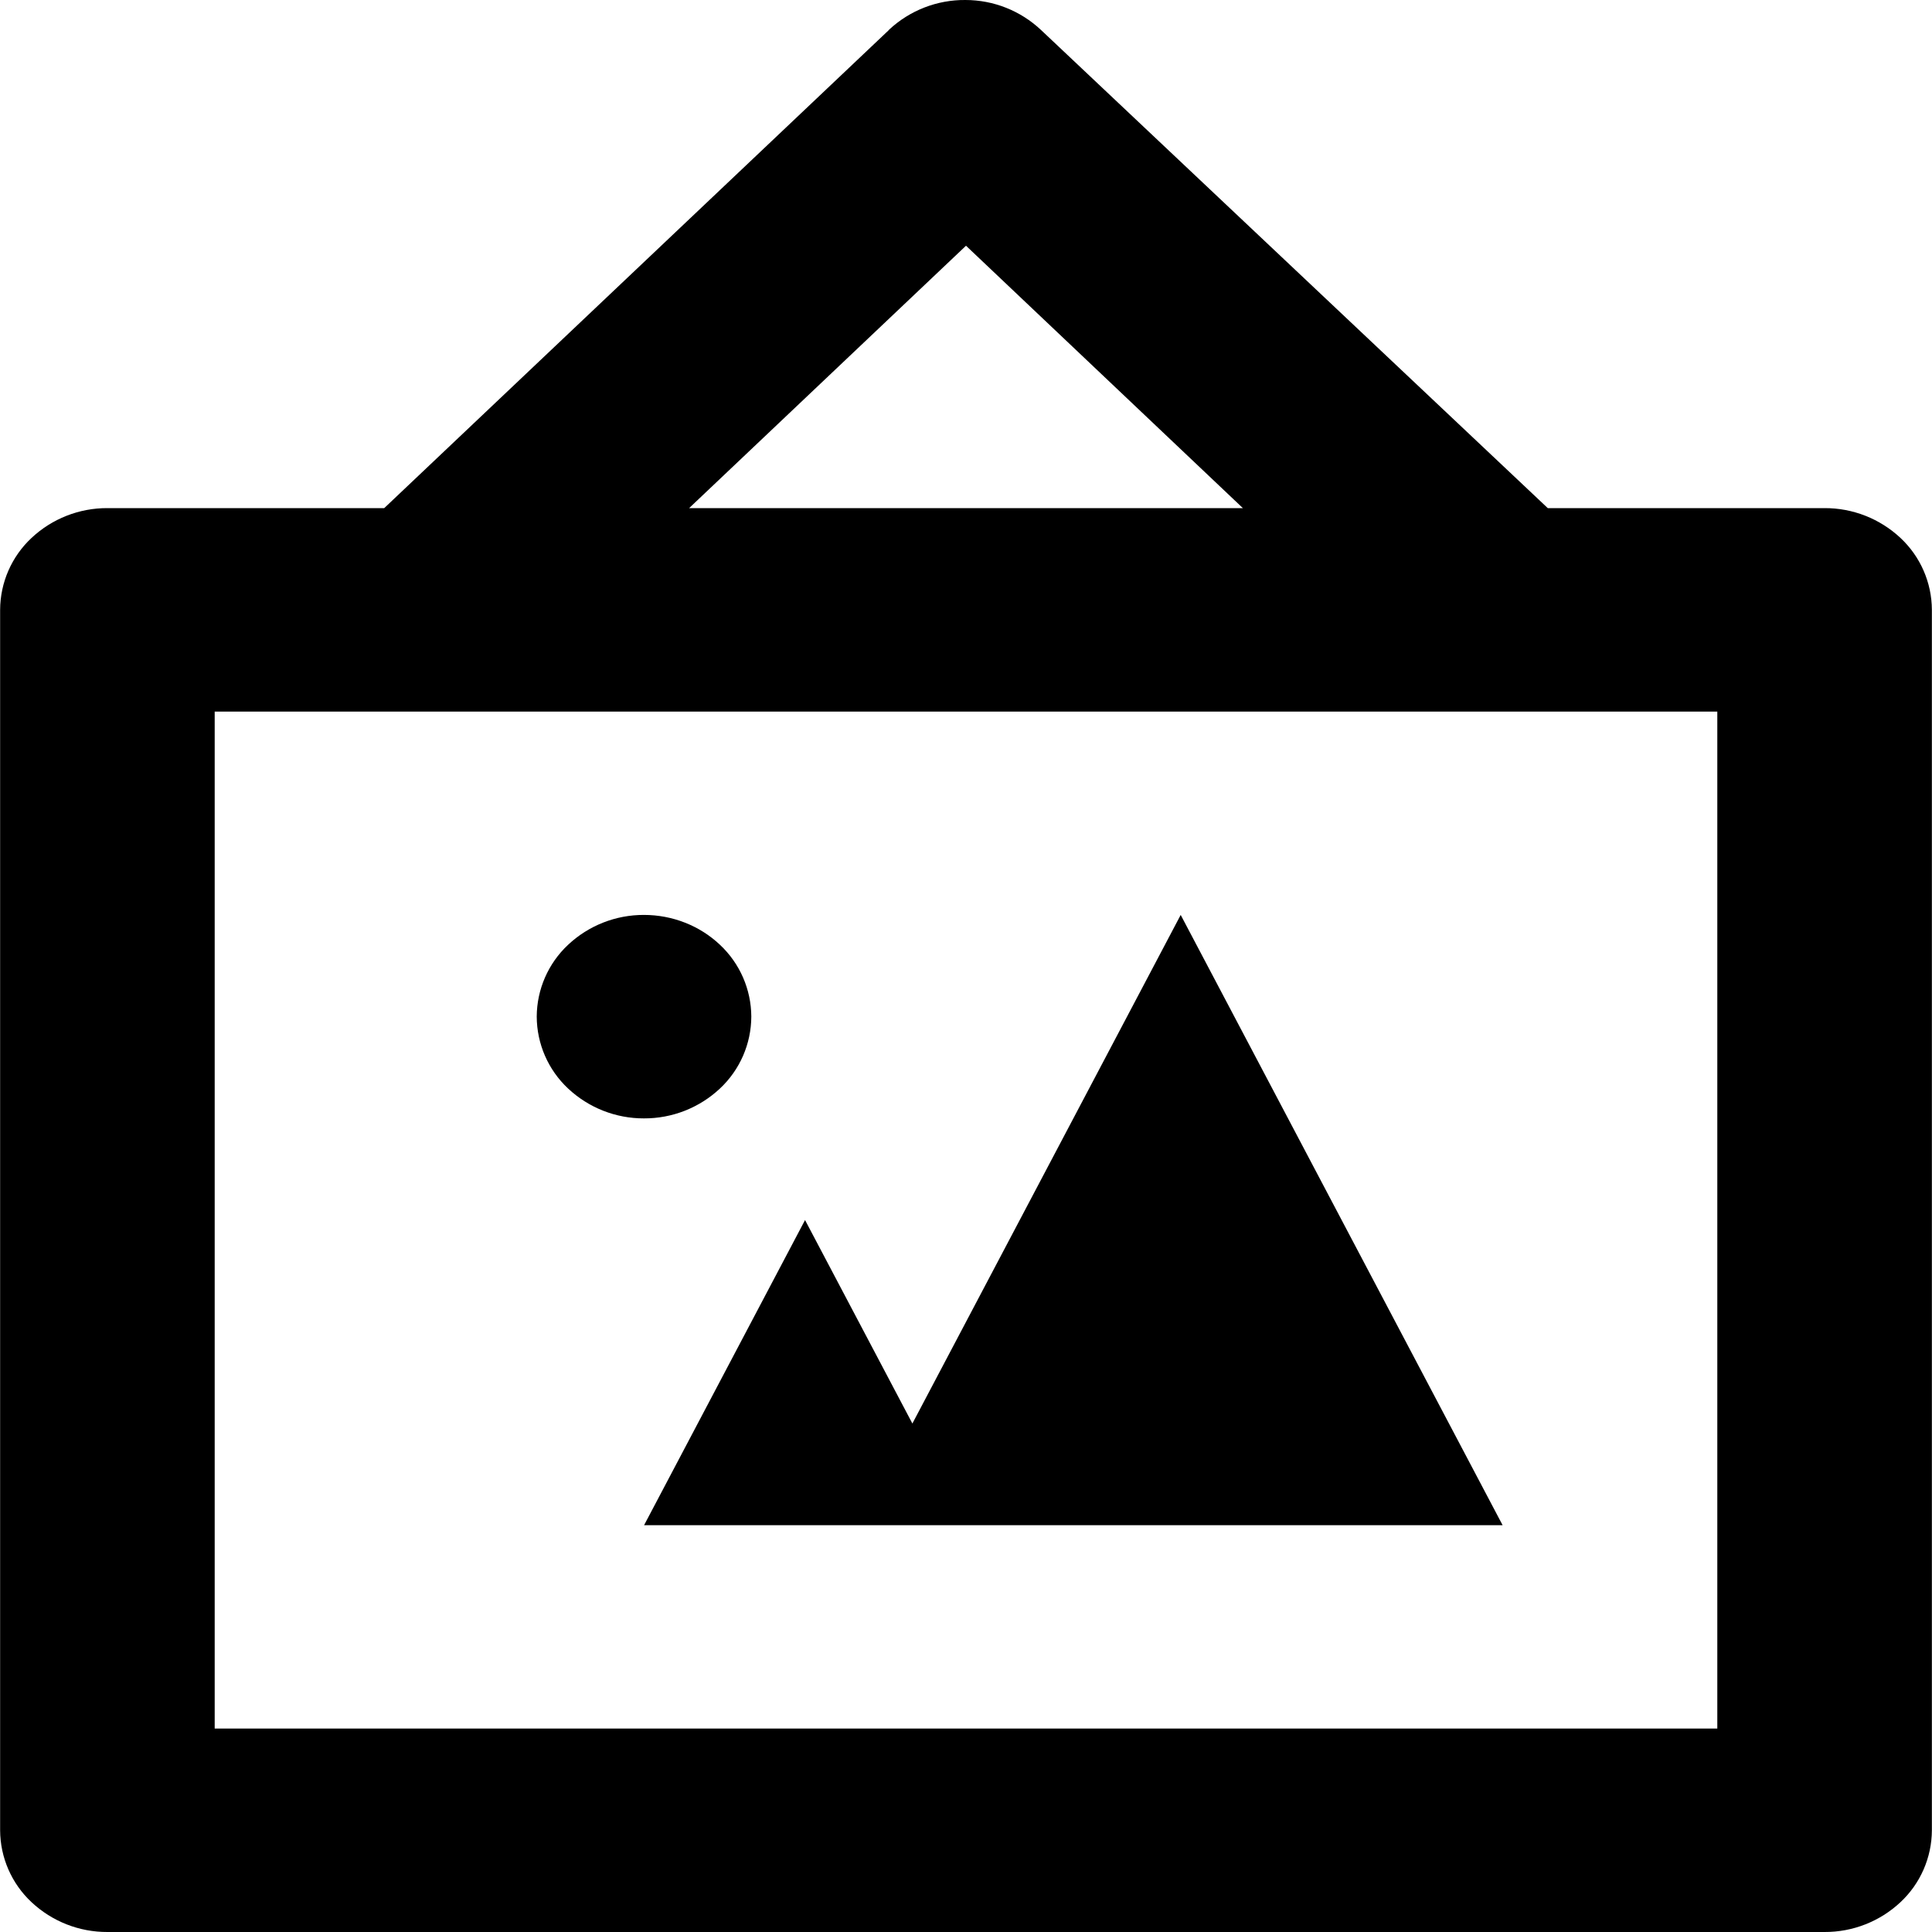
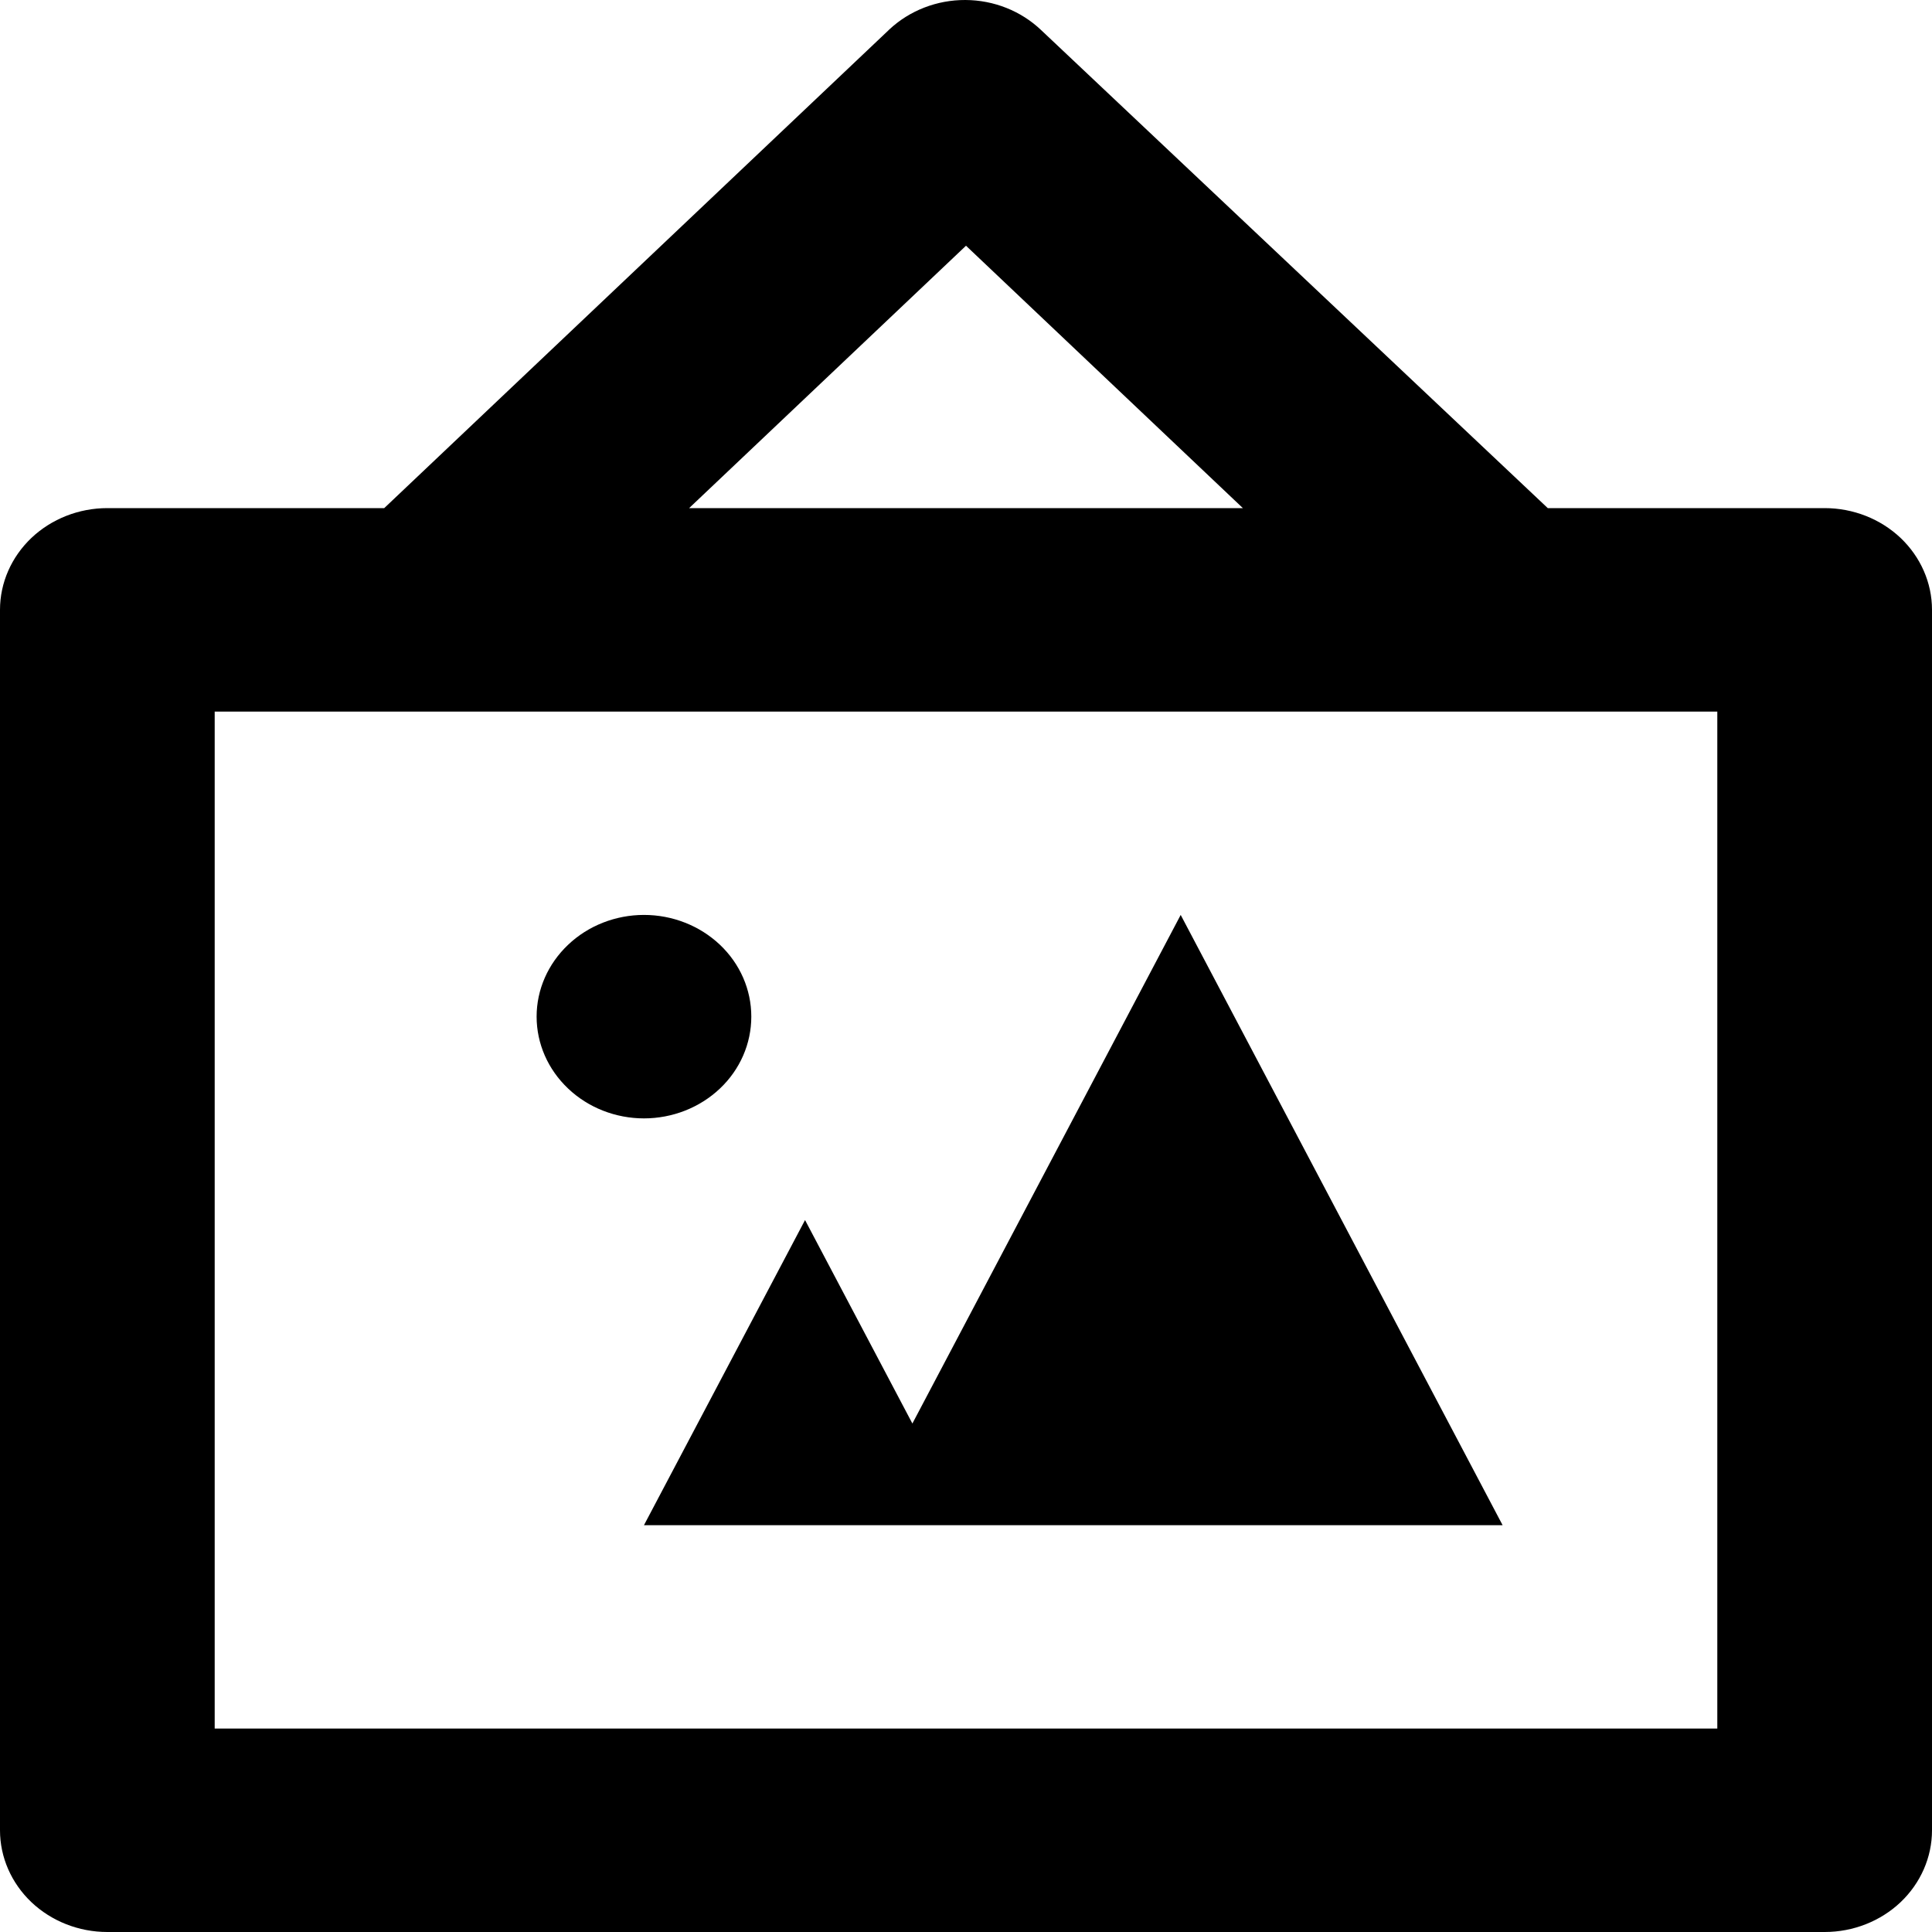
<svg xmlns="http://www.w3.org/2000/svg" width="16" height="16" viewBox="0 0 16 16" fill="none">
-   <path d="M12.818 4.208L8.622.249A.914.914 0 007.995 0a.915.915 0 00-.63.244L7.36.25 3.182 4.208H.89a.914.914 0 00-.629.247.82.82 0 00-.26.595v10.108a.82.82 0 00.26.595A.914.914 0 00.89 16h14.22a.914.914 0 00.629-.247.82.82 0 00.26-.595V5.05a.82.82 0 00-.26-.595.915.915 0 00-.629-.247h-2.293zM8 2.035l2.293 2.173H5.707L8 2.035zm6.222 12.28H1.778V5.893h12.444v8.422zm-8-5.896a.82.82 0 01-.26.596.914.914 0 01-.629.247.914.914 0 01-.628-.247.82.82 0 01-.26-.596.82.82 0 01.26-.595.914.914 0 01.628-.247c.236 0 .462.089.629.247a.82.82 0 01.26.595zm6.222 4.212h-7.11l1.333-2.527.889 1.685 2.222-4.212 2.666 5.054z" fill="#000" />
+   <path d="M12.818 4.208L8.622 0.249C8.456 0.091 8.231 0.001 7.995 7.59346e-06C7.759 -0.001 7.533 0.087 7.365 0.244L7.36 0.249L3.182 4.208H0.889C0.653 4.208 0.427 4.297 0.26 4.455C0.094 4.613 0 4.827 0 5.05V15.158C0 15.381 0.094 15.595 0.26 15.753C0.427 15.911 0.653 16 0.889 16H15.111C15.347 16 15.573 15.911 15.74 15.753C15.906 15.595 16 15.381 16 15.158V5.05C16 4.827 15.906 4.613 15.74 4.455C15.573 4.297 15.347 4.208 15.111 4.208H12.818ZM8 2.035L10.293 4.208H5.707L8 2.035ZM14.222 14.315H1.778V5.893H14.222V14.315ZM6.222 8.419C6.222 8.643 6.129 8.857 5.962 9.015C5.795 9.173 5.569 9.262 5.333 9.262C5.098 9.262 4.871 9.173 4.705 9.015C4.538 8.857 4.444 8.643 4.444 8.419C4.444 8.196 4.538 7.982 4.705 7.824C4.871 7.666 5.098 7.577 5.333 7.577C5.569 7.577 5.795 7.666 5.962 7.824C6.129 7.982 6.222 8.196 6.222 8.419ZM12.444 12.631H5.333L6.667 10.104L7.556 11.789L9.778 7.577L12.444 12.631Z" fill="black" />
</svg>
